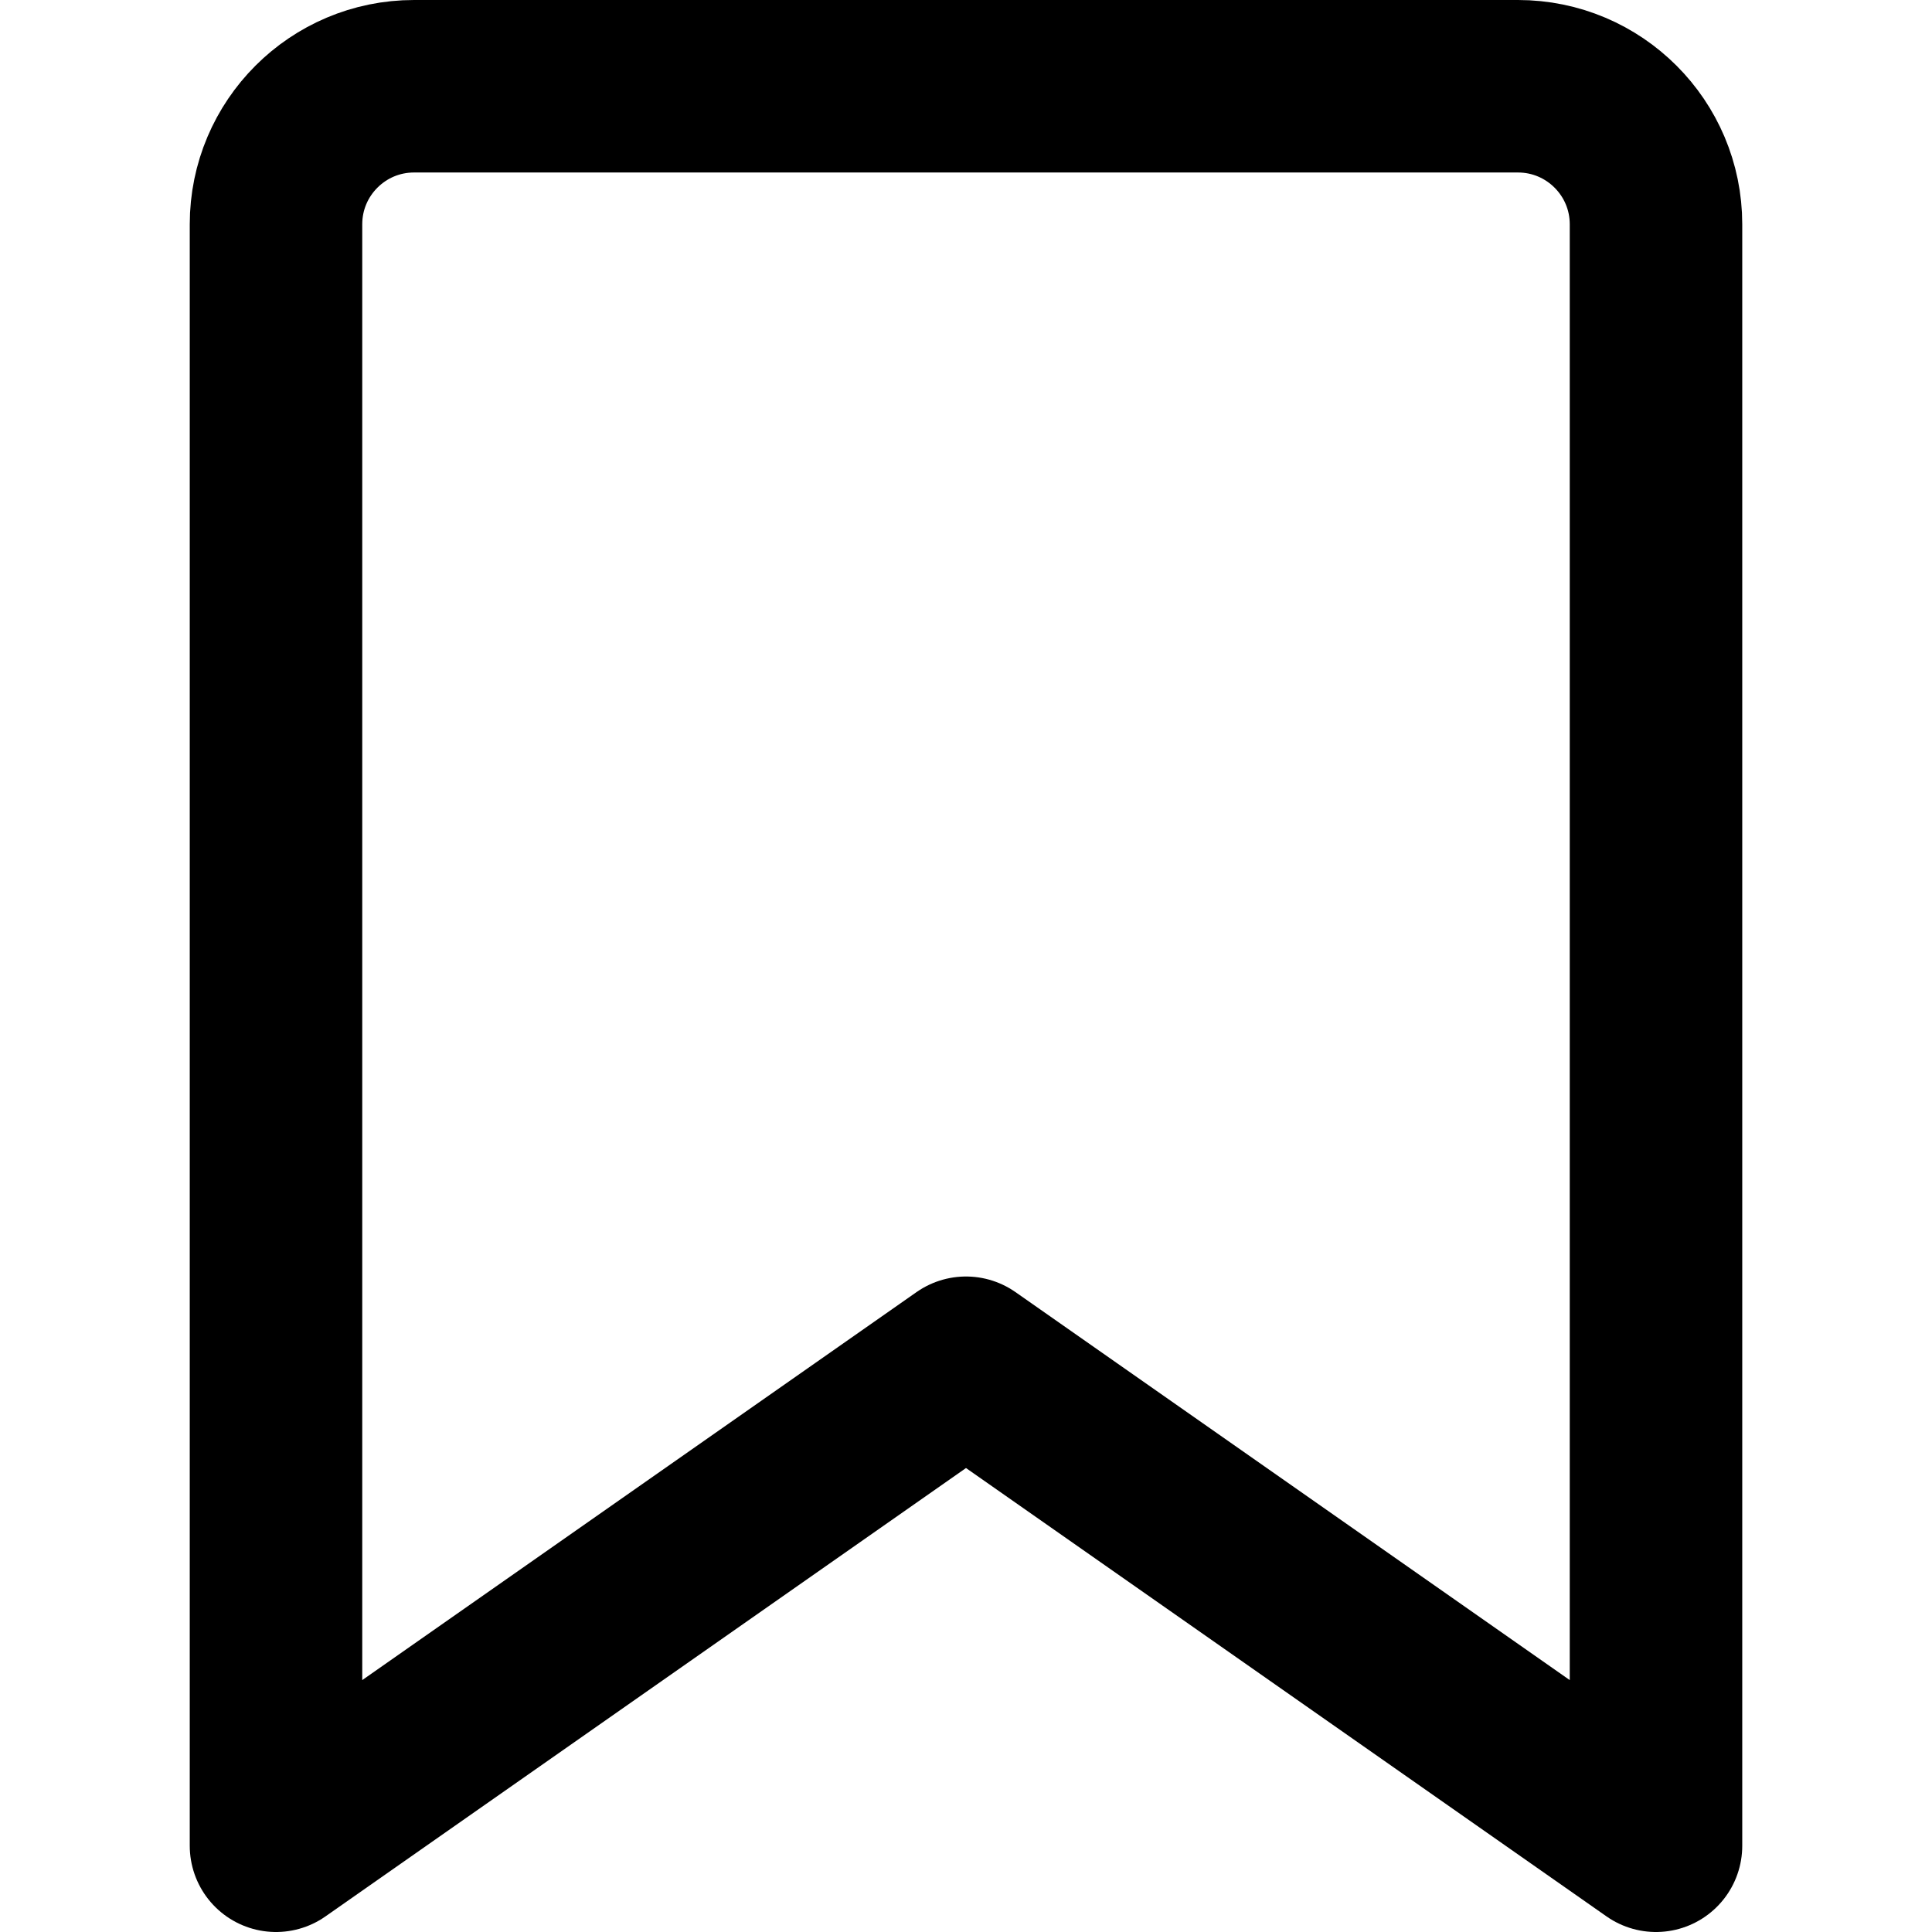
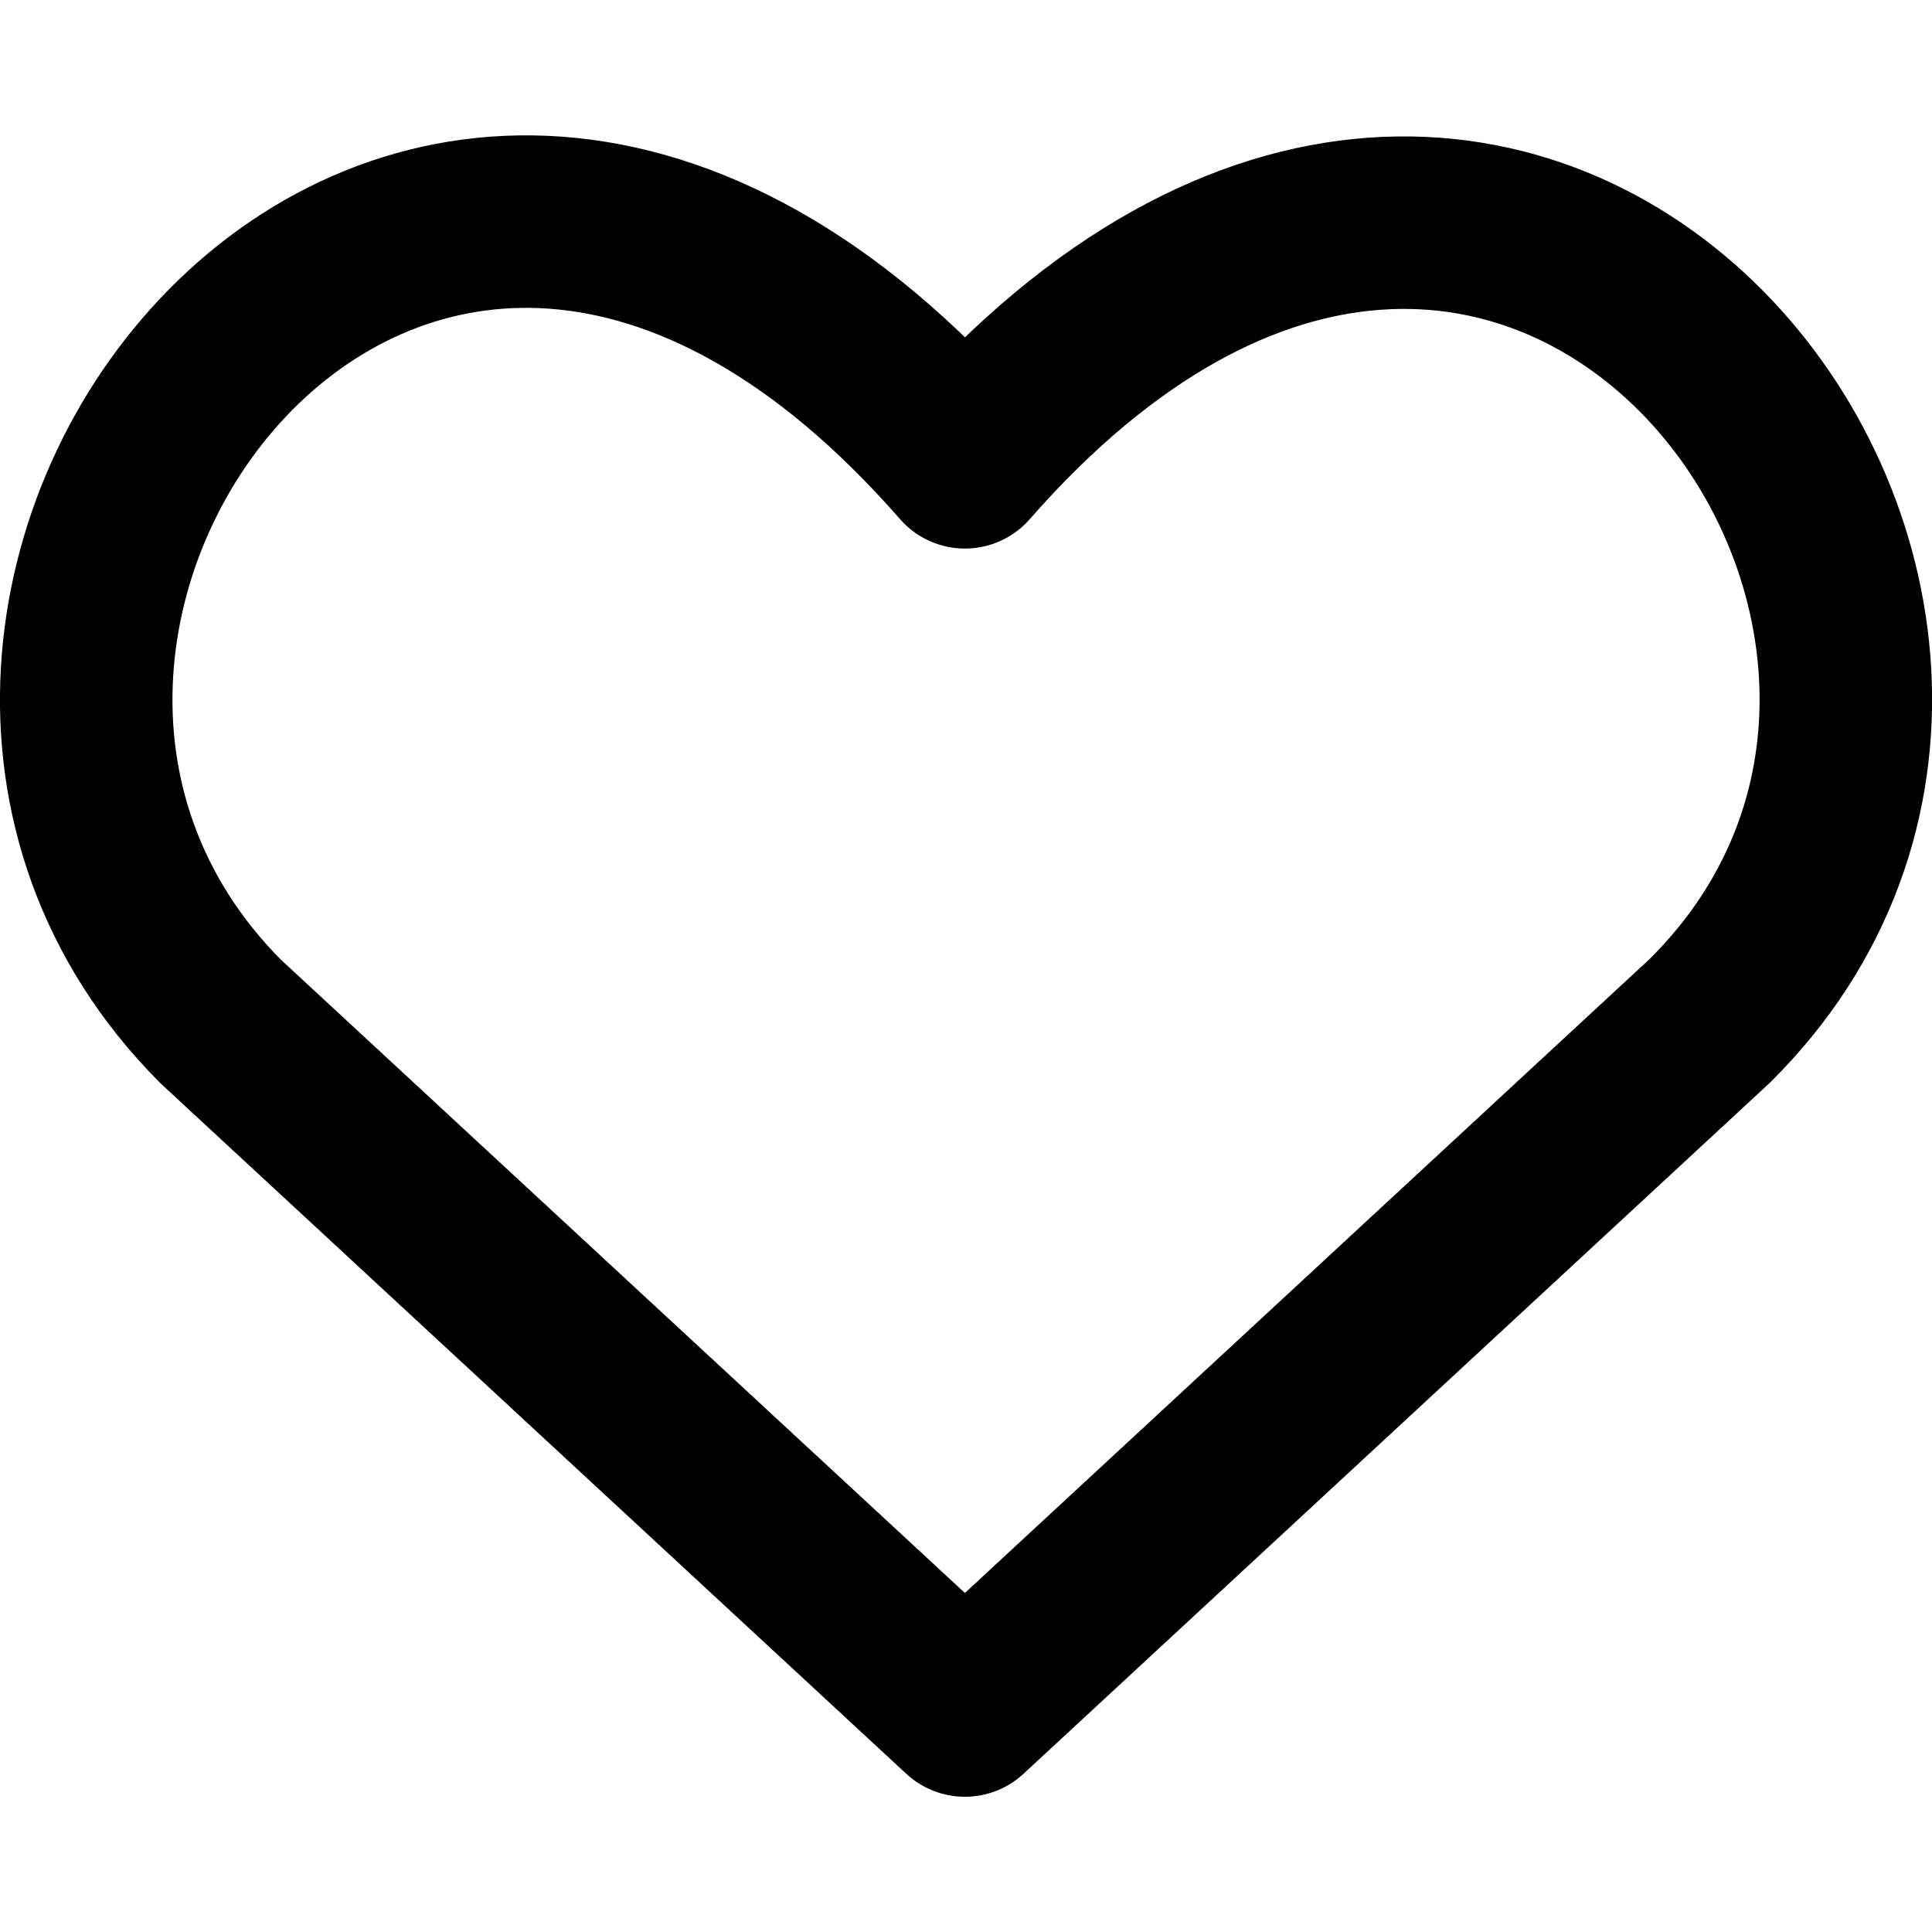
- <svg xmlns="http://www.w3.org/2000/svg" fill="none" viewBox="0 0 14 14" id="Bookmark-1--Streamline-Core-Remix" height="14" width="14">
-   <g id="Free Remix/Interface Essential/bookmark-1--bookmarks-tags-favorite">
-     <path id="Vector 4008" stroke="#000000" stroke-linecap="round" stroke-linejoin="round" stroke-width="1.25" d="M2 1.625v11.75l5 -3.5 5 3.5V1.625c0 -0.552 -0.448 -1 -1 -1H3c-0.552 0 -1 0.448 -1 1Z" />
+ <svg xmlns="http://www.w3.org/2000/svg" fill="none" viewBox="0 0 14 14" id="Heart--Streamline-Core-Remix" height="14" width="14">
+   <g id="Free Remix/Interface Essential/heart--reward-social-rating-media-heart-it-like-favorite-love">
+     <path id="Vector" stroke="#000000" stroke-linecap="round" stroke-linejoin="round" stroke-width="1.25" d="M6.992 12.395 1.597 7.4c-2.94 -2.956 1.349 -8.68 5.395 -4.05 4.046 -4.617 8.375 1.107 5.395 4.05L6.992 12.395Z" />
  </g>
</svg>
